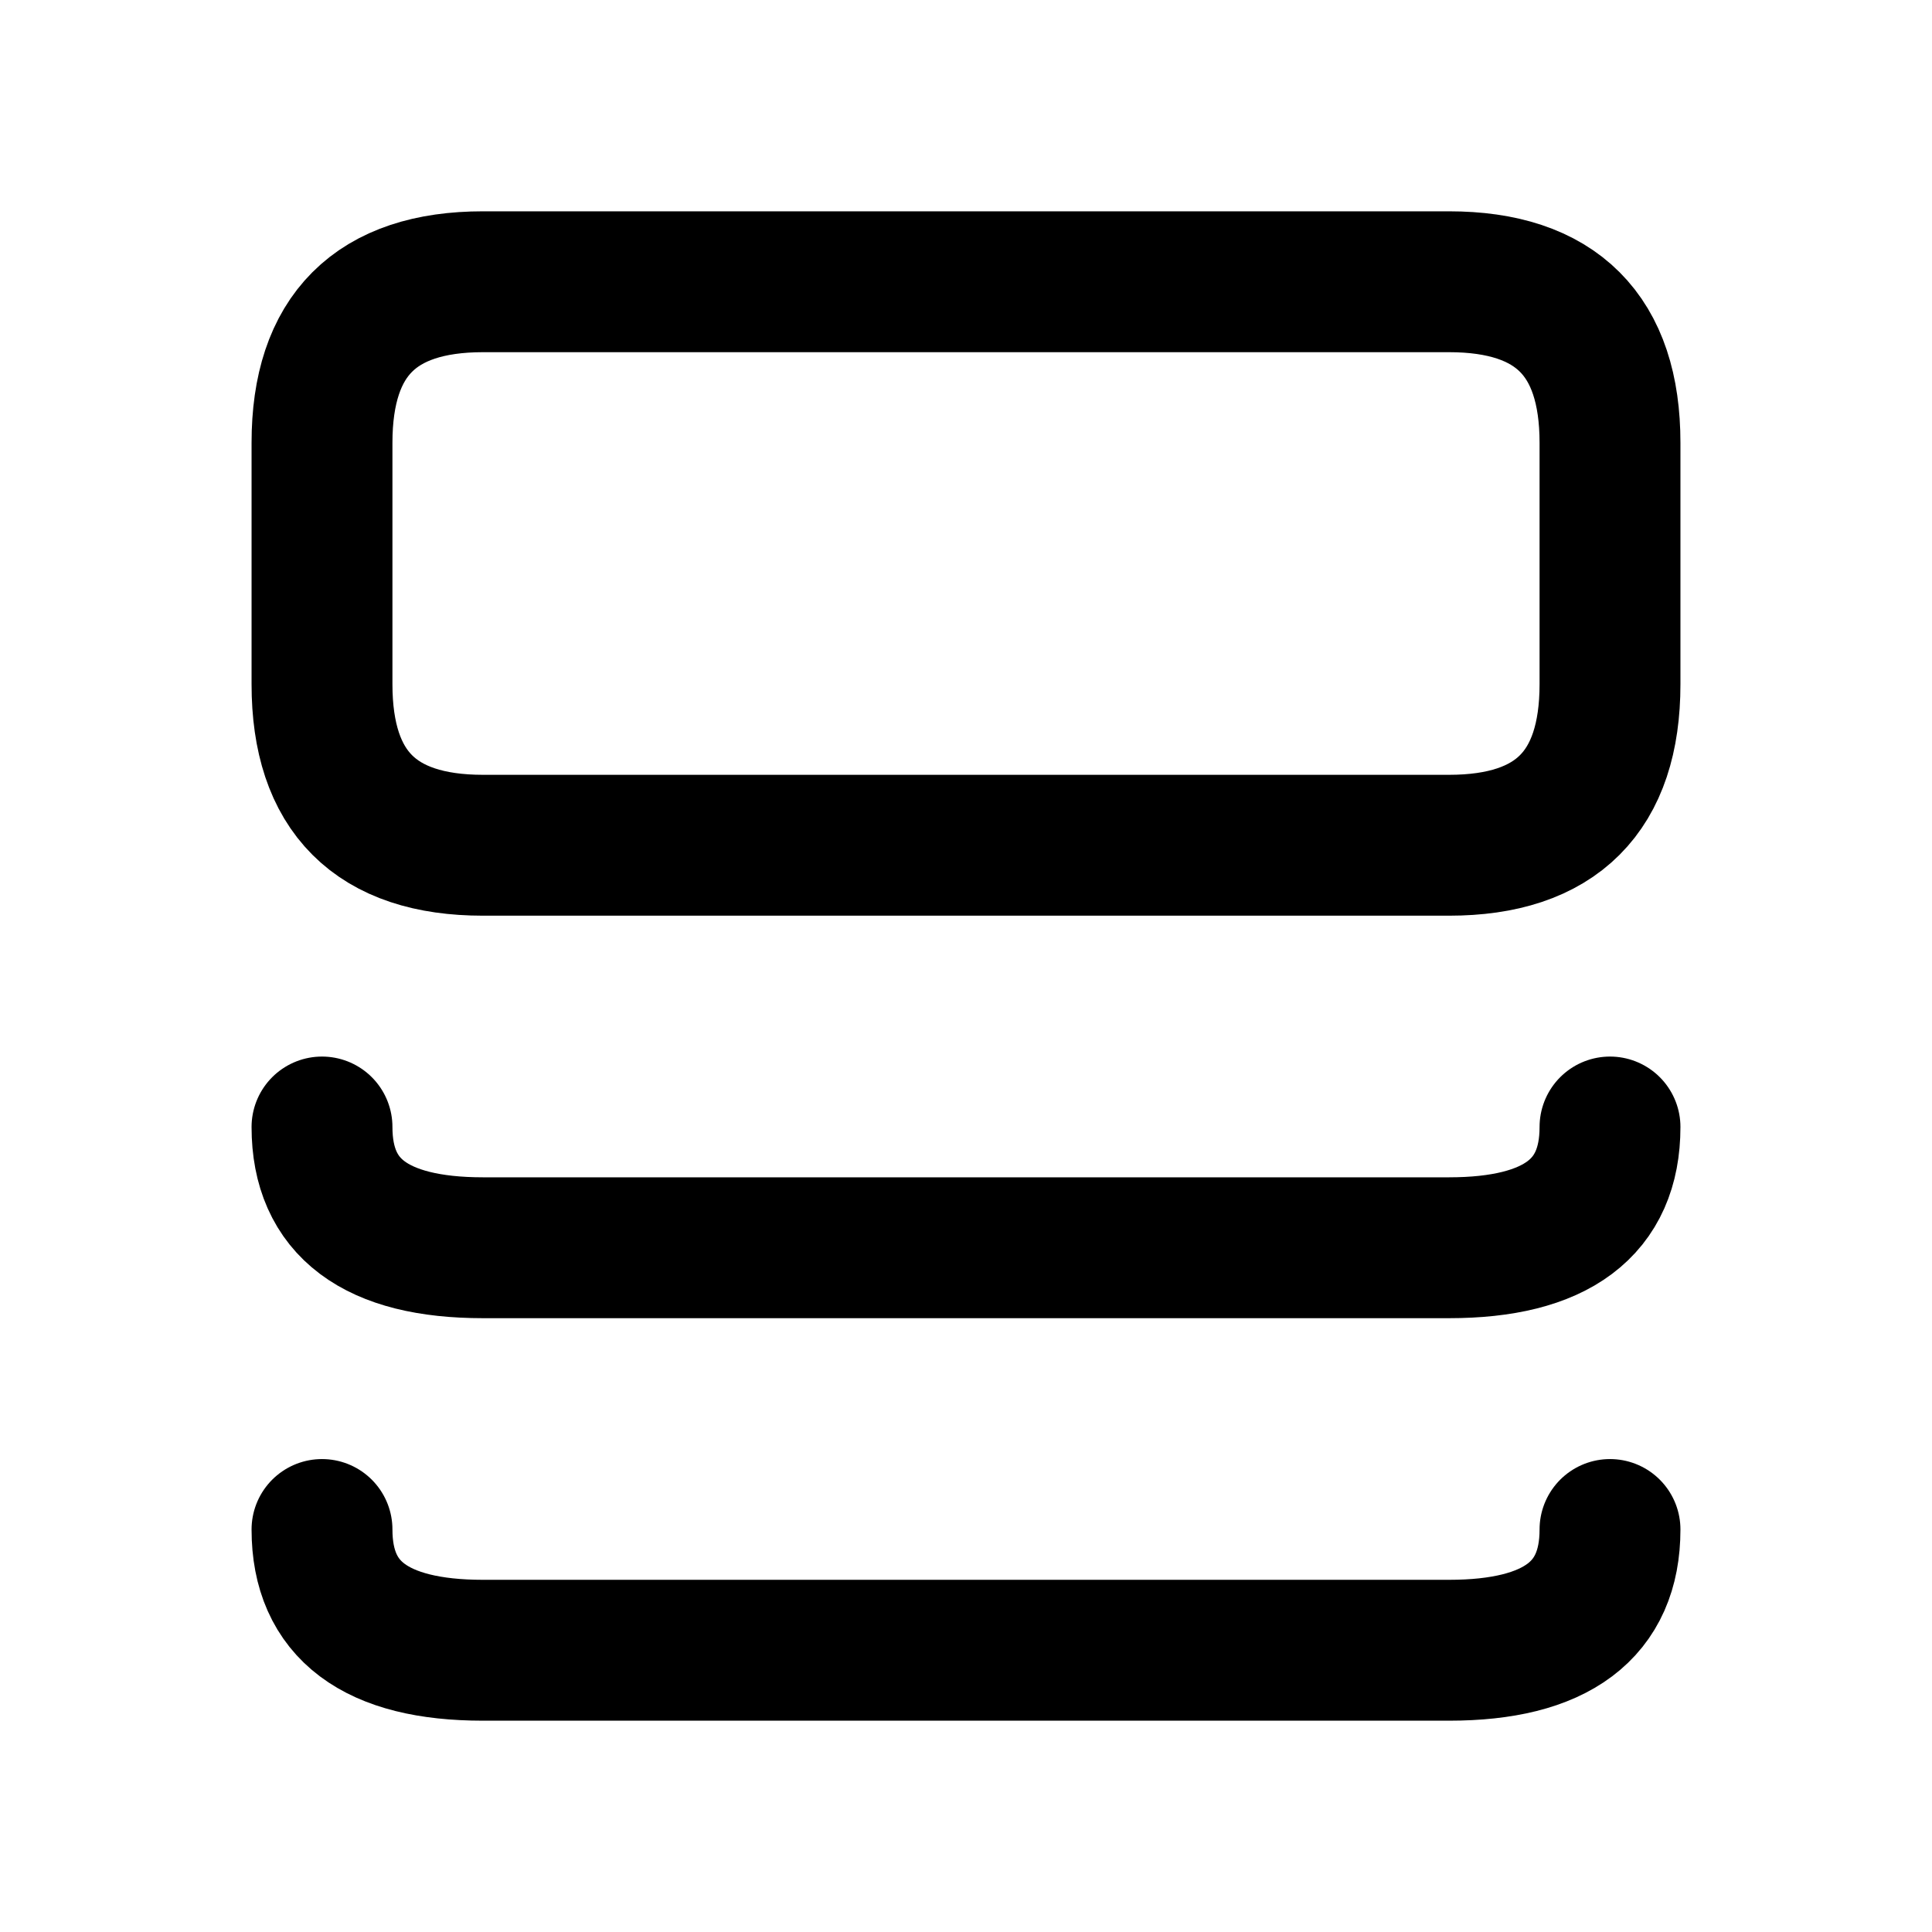
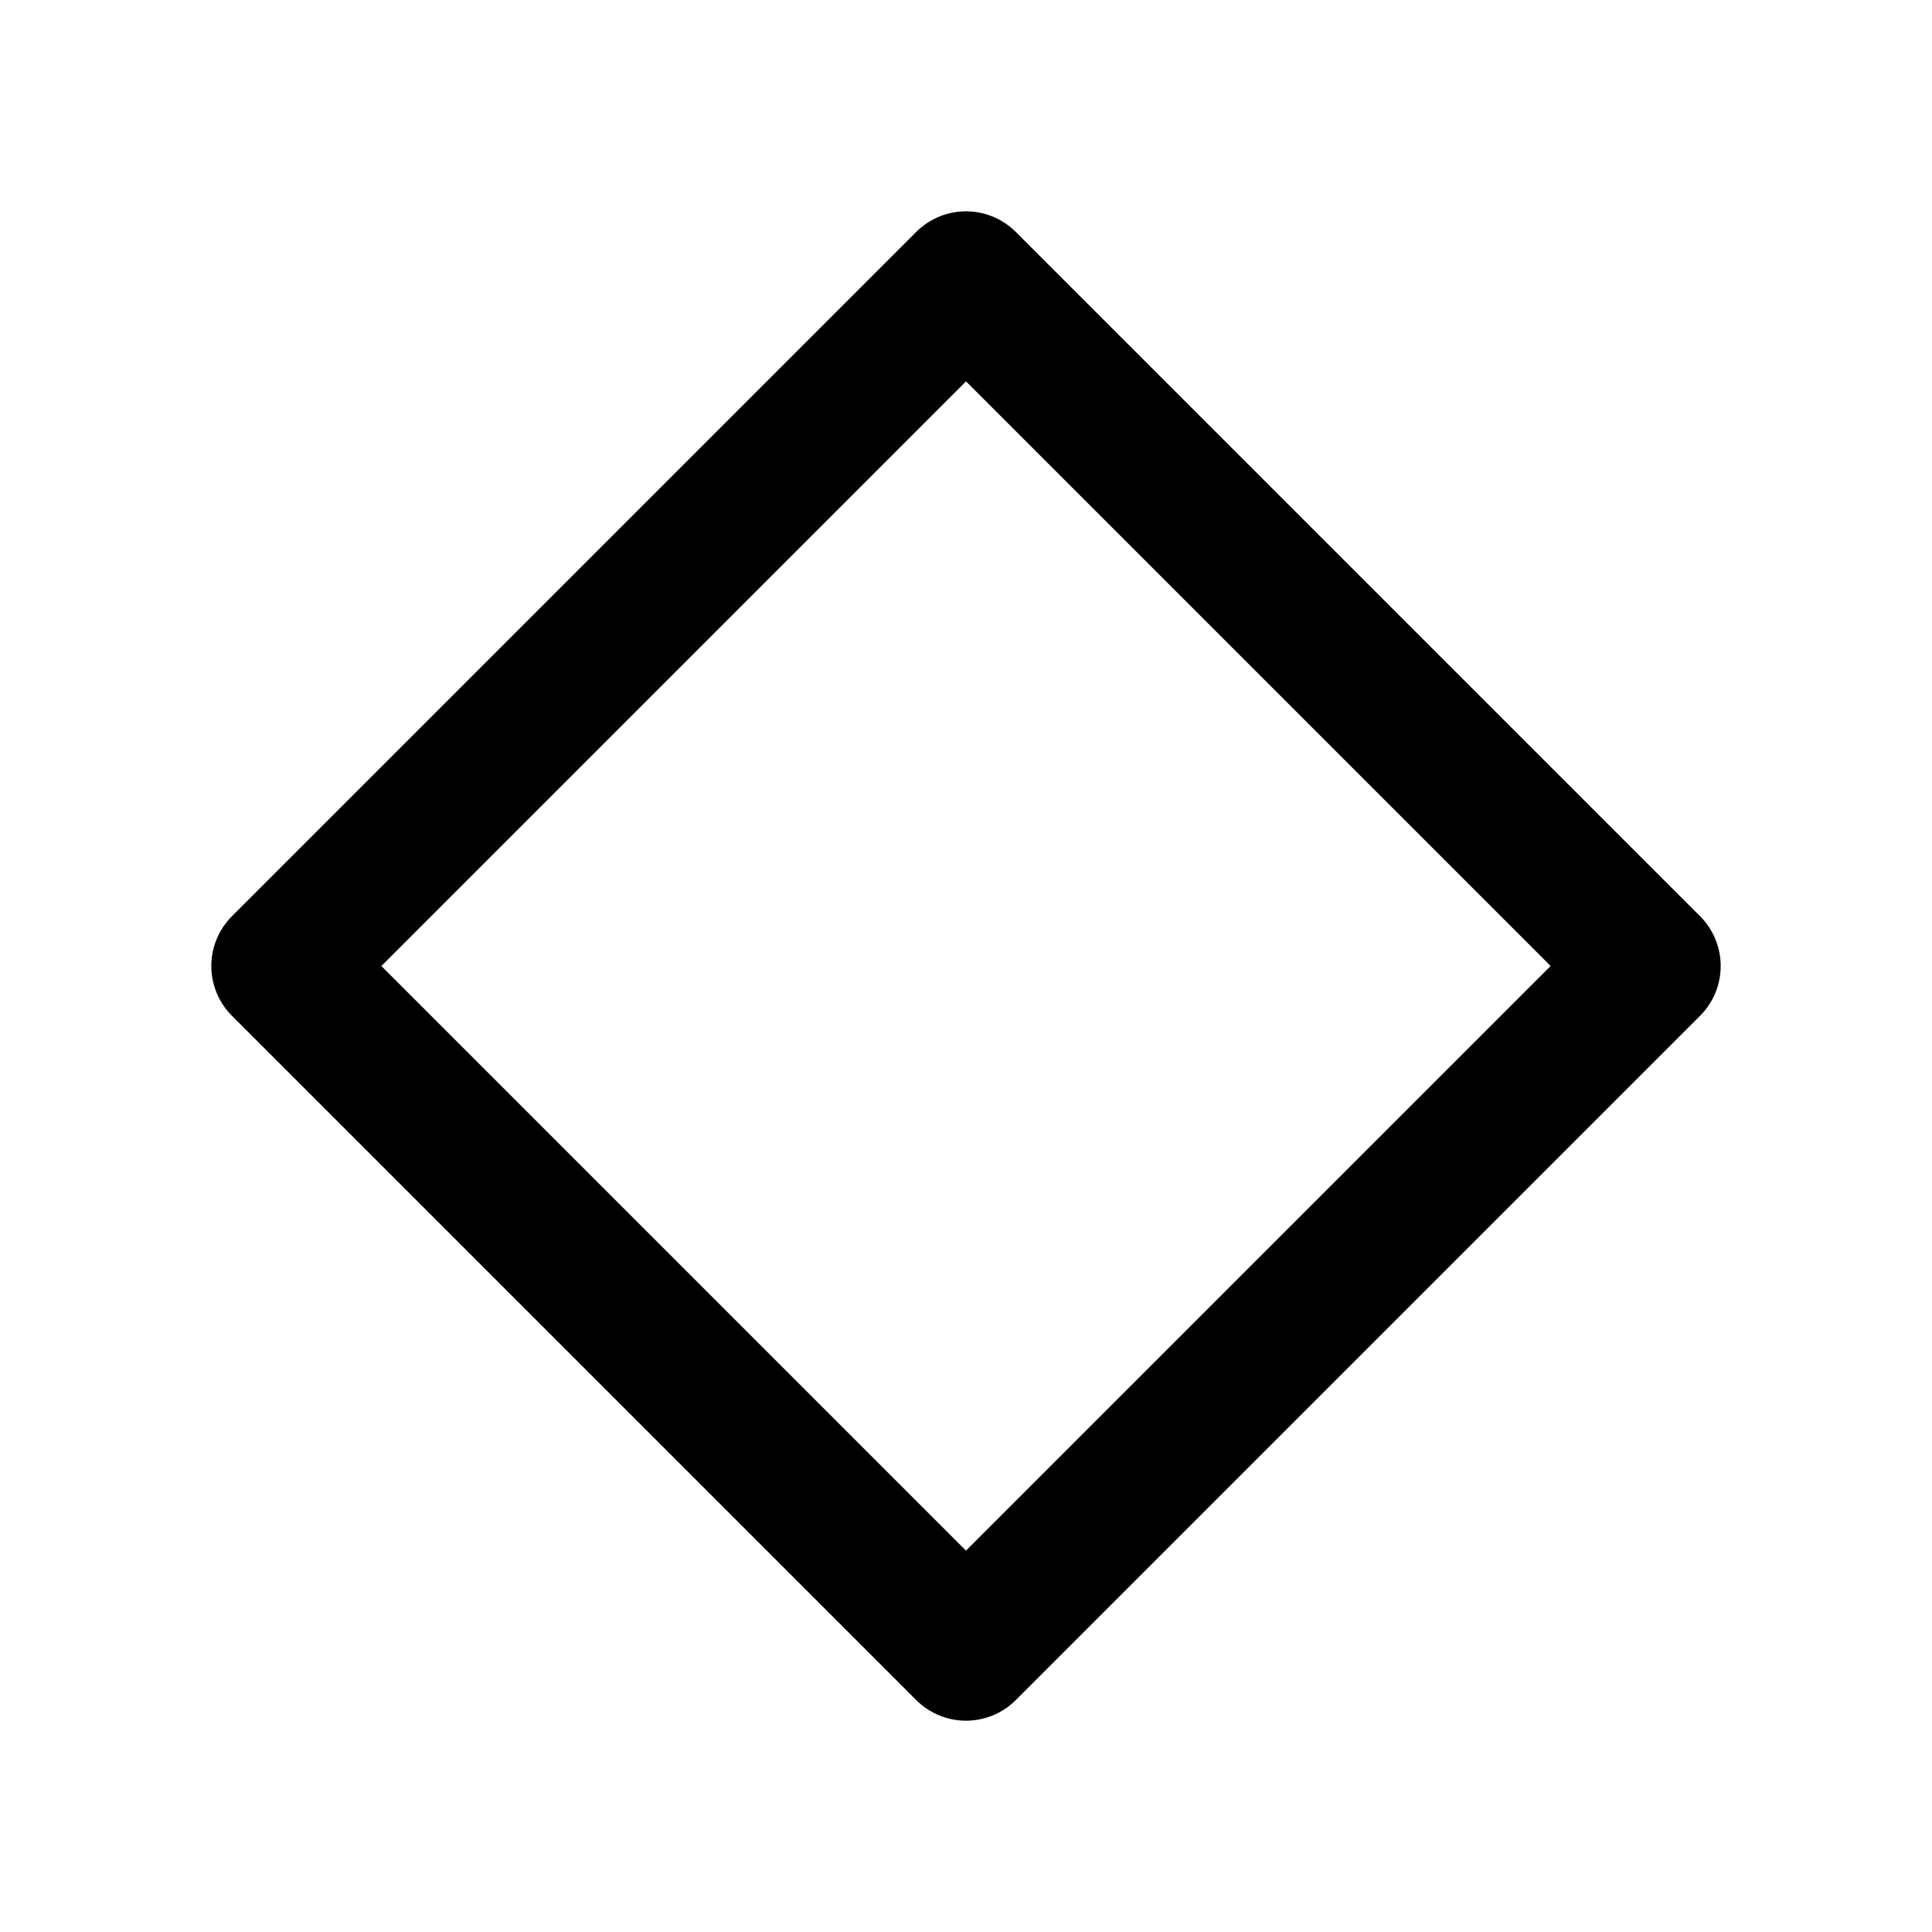
<svg xmlns="http://www.w3.org/2000/svg" width="24" height="24" viewBox="0 0 24 24" fill="none">
-   <path d="M6 3.5H18Q20 3.5 20 5.5V8.5Q20 10.5 18 10.5H6Q4 10.5 4 8.5V5.5Q4 3.5 6 3.5Z" stroke="currentColor" stroke-width="1.75" stroke-linecap="round" stroke-linejoin="round" />
-   <path d="M4 14Q4 15.5 6 15.5H18Q20 15.5 20 14" stroke="currentColor" stroke-width="1.75" stroke-linecap="round" stroke-linejoin="round" />
-   <path d="M4 19Q4 20.5 6 20.5H18Q20 20.5 20 19" stroke="currentColor" stroke-width="1.75" stroke-linecap="round" stroke-linejoin="round" />
+   <path d="M12 3.5L20.5 12L12 20.5L3.5 12Z" stroke="currentColor" stroke-width="1.75" stroke-linecap="round" stroke-linejoin="round" />
</svg>
